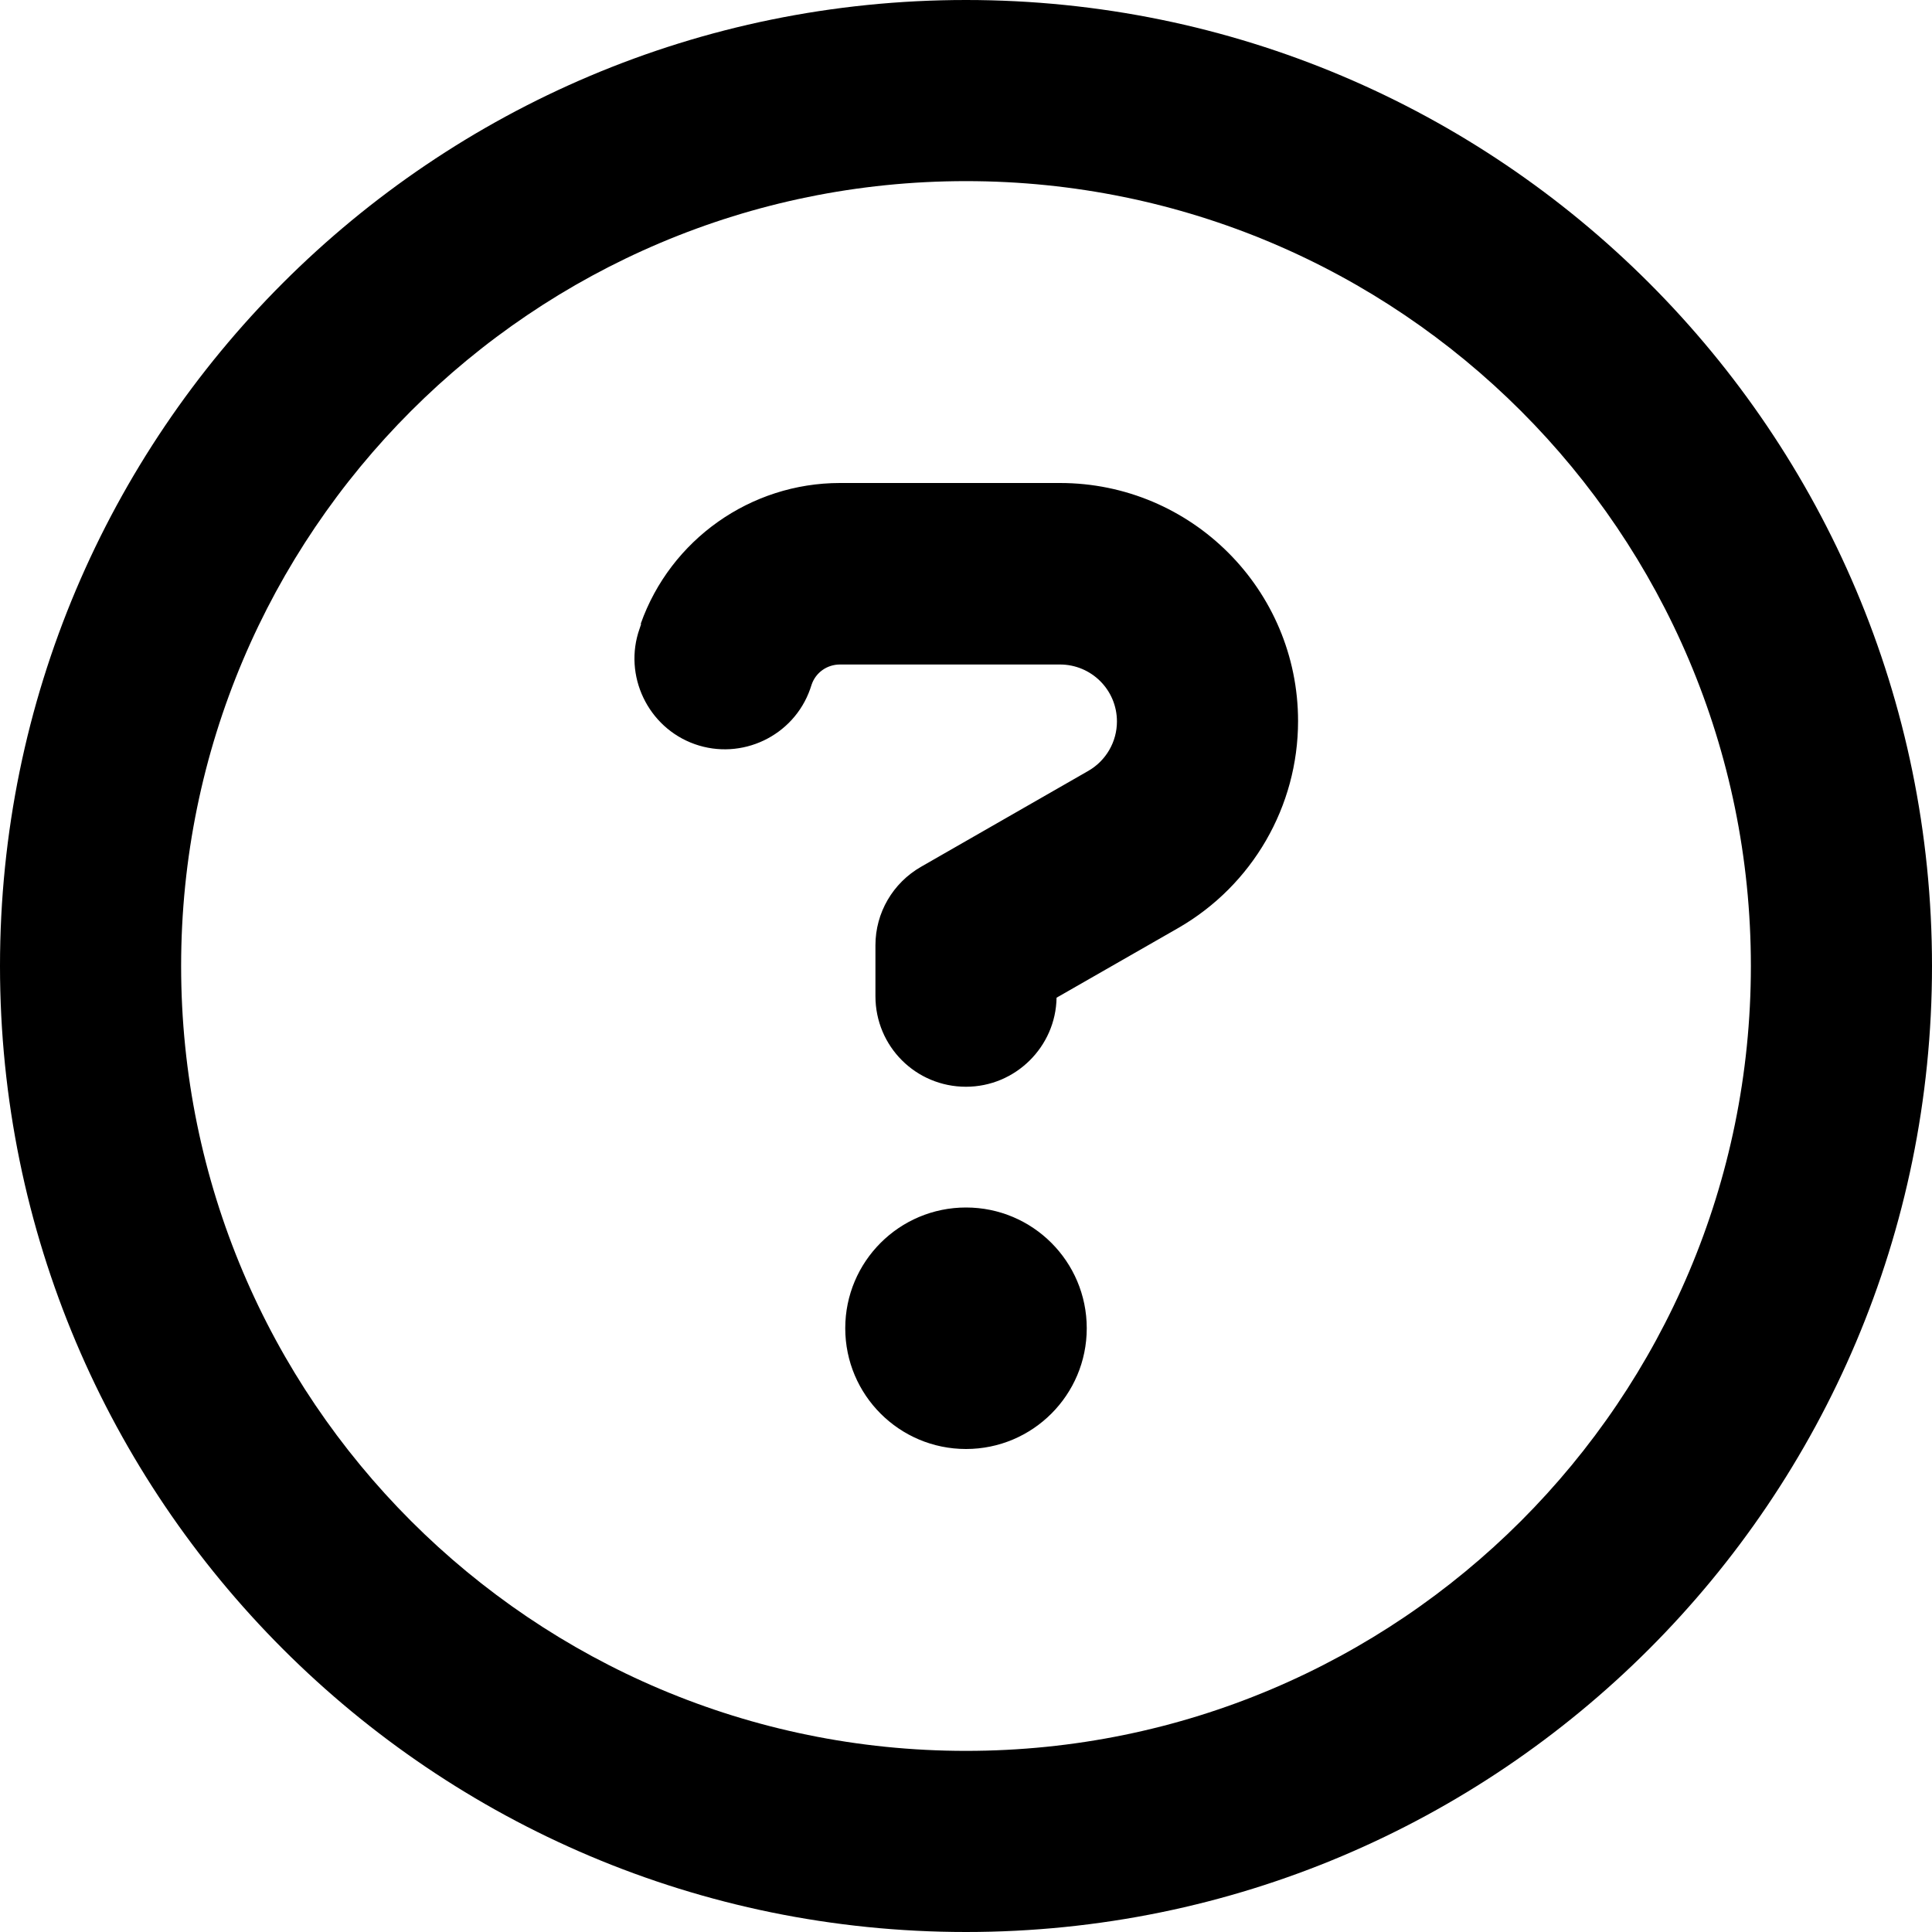
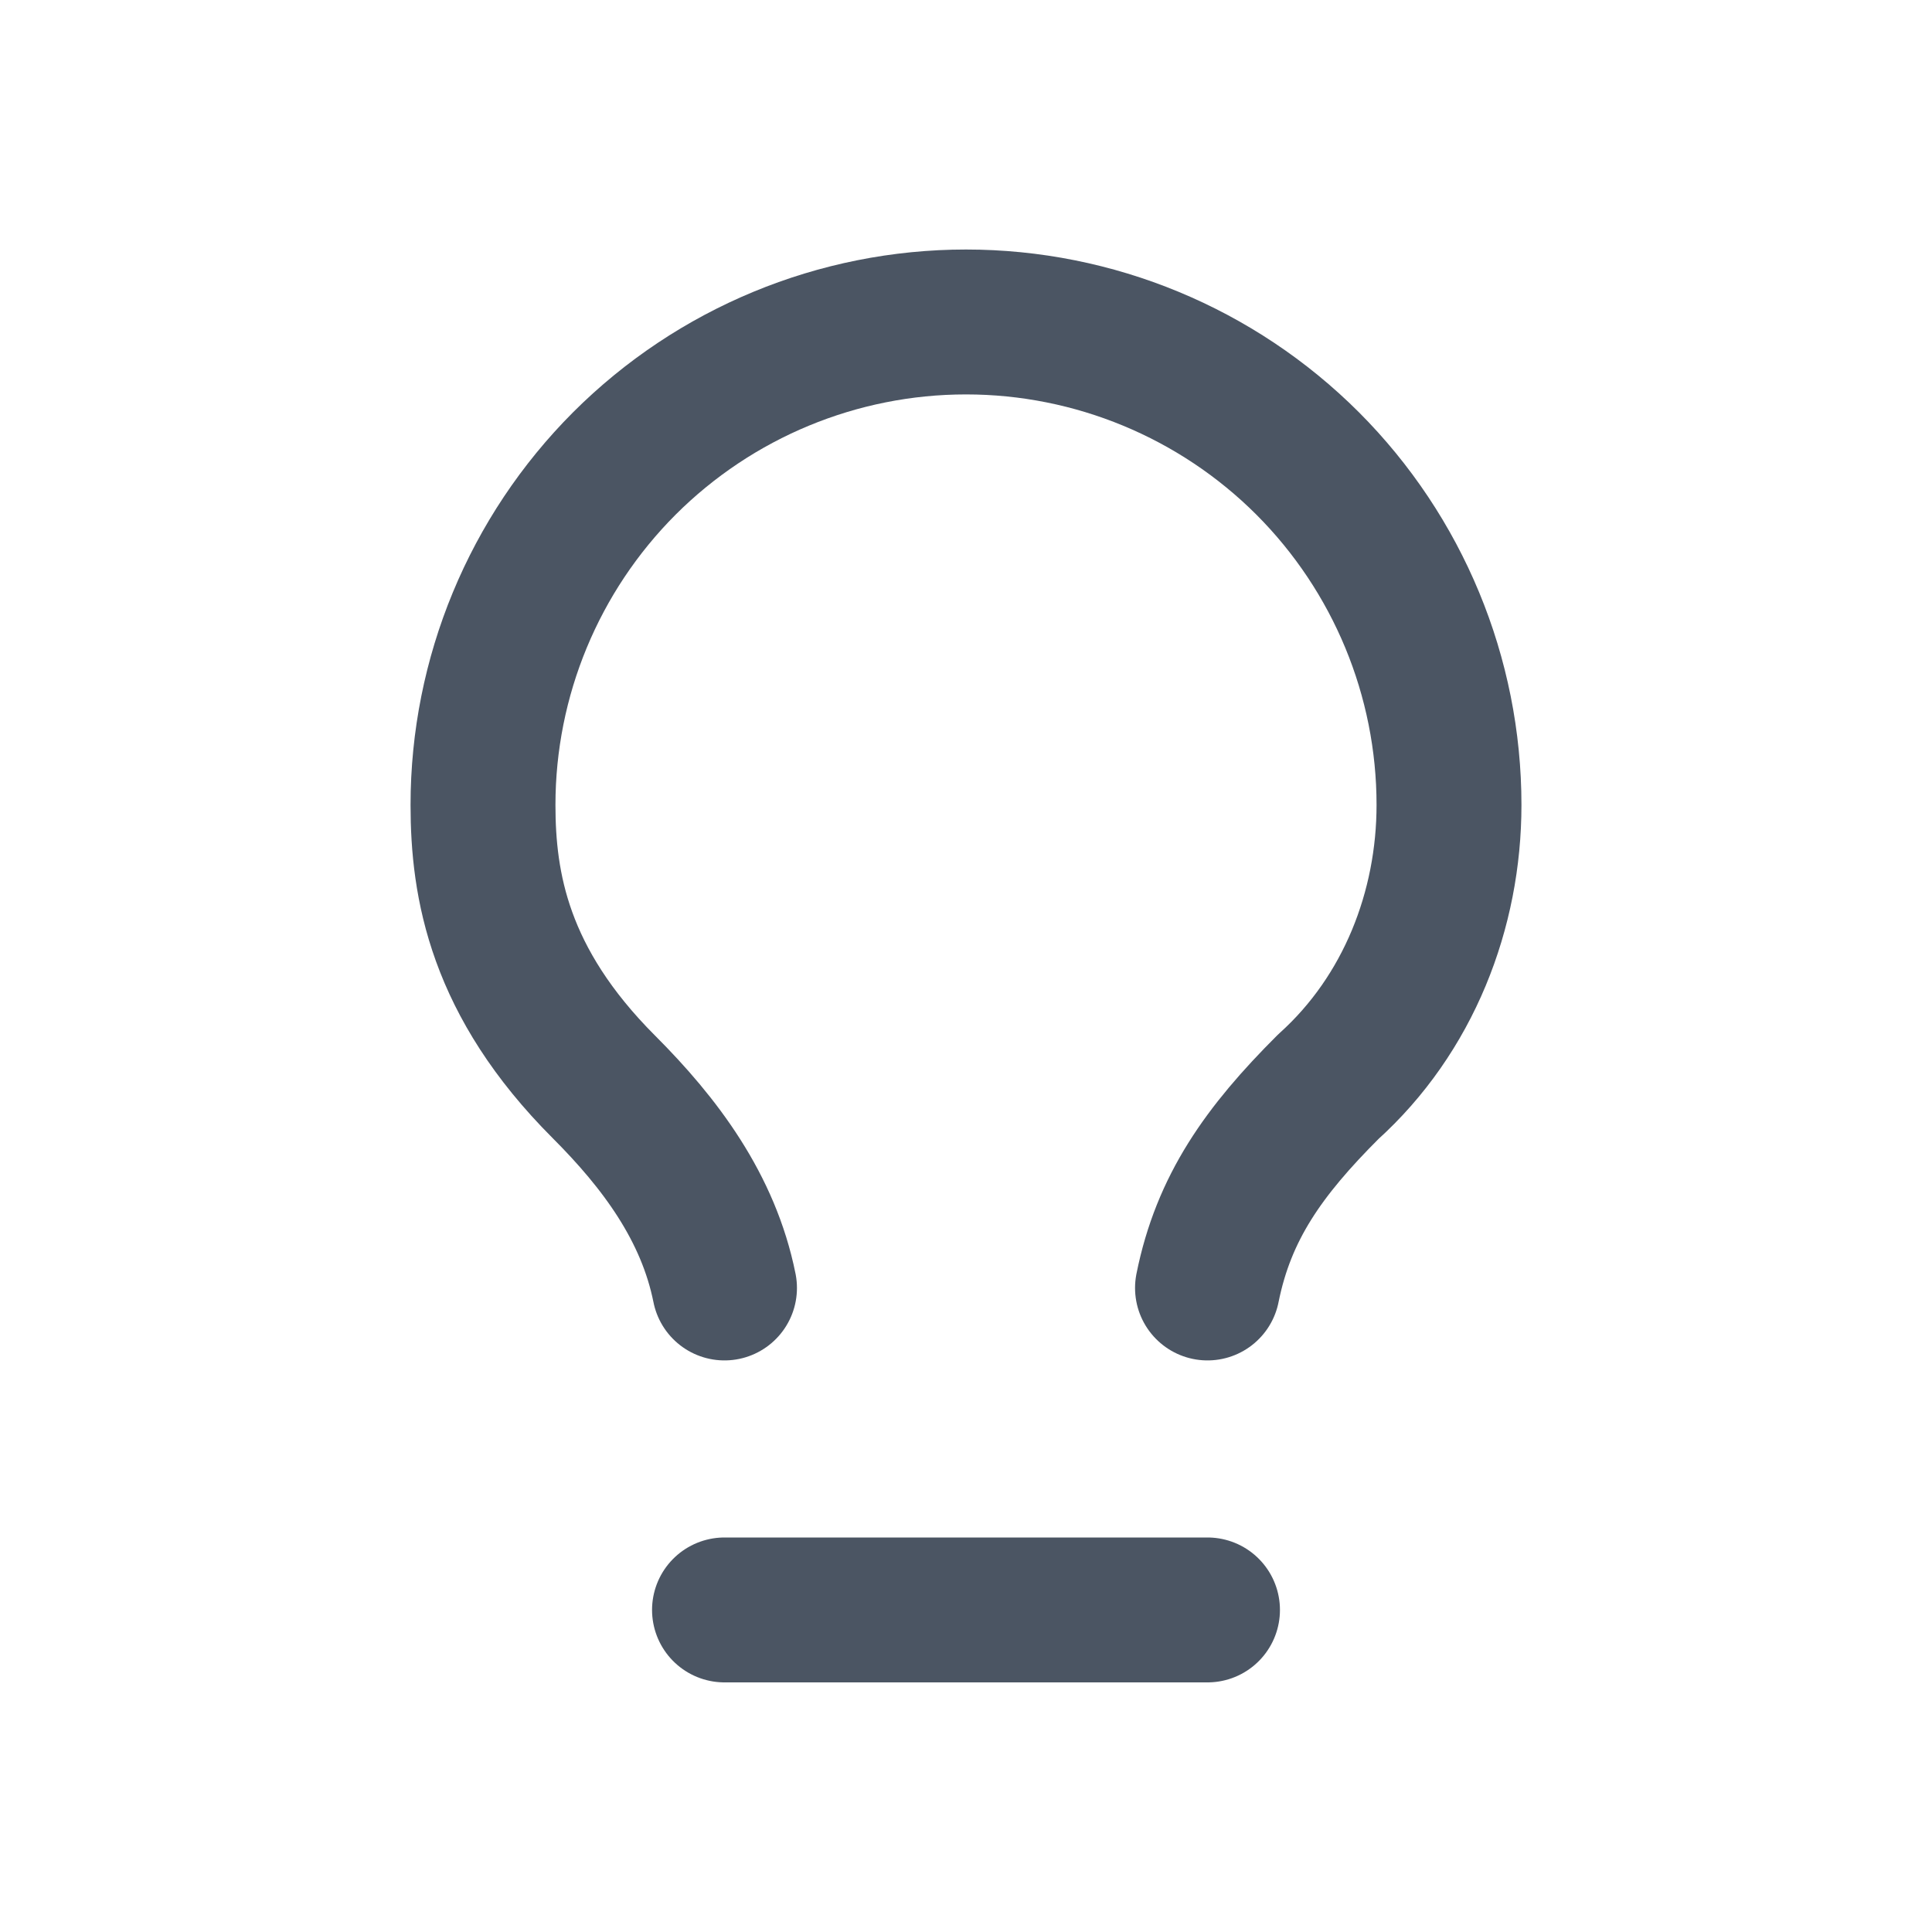
- <svg xmlns="http://www.w3.org/2000/svg" viewBox="0 0 512 512">
-   <path d="M464 256A208 208 0 1 0 48 256a208 208 0 1 0 416 0zM0 256a256 256 0 1 1 512 0A256 256 0 1 1 0 256zm169.8-90.7c7.9-22.3 29.1-37.3 52.8-37.3l58.3 0c34.9 0 63.1 28.3 63.1 63.1c0 22.6-12.1 43.5-31.7 54.8L280 264.4c-.2 13-10.9 23.6-24 23.6c-13.3 0-24-10.7-24-24l0-13.5c0-8.6 4.6-16.5 12.1-20.8l44.3-25.4c4.7-2.7 7.6-7.7 7.6-13.1c0-8.4-6.8-15.1-15.1-15.1l-58.3 0c-3.4 0-6.4 2.1-7.5 5.3l-.4 1.2c-4.4 12.5-18.2 19-30.6 14.6s-19-18.2-14.6-30.6l.4-1.2zM224 352a32 32 0 1 1 64 0 32 32 0 1 1 -64 0z" />
+ <svg xmlns="http://www.w3.org/2000/svg" width="20" height="20" viewBox="0 0 20 20" fill="none">
+   <path d="M12.5 13.333C12.667 12.5 13.083 11.916 13.75 11.25C14.583 10.5 15 9.416 15 8.333C15 7.007 14.473 5.735 13.536 4.797C12.598 3.86 11.326 3.333 10 3.333C8.674 3.333 7.402 3.86 6.464 4.797C5.527 5.735 5 7.007 5 8.333C5 9.166 5.167 10.166 6.25 11.25C6.833 11.833 7.333 12.5 7.5 13.333M7.5 16.666H12.5" stroke="#4B5563" stroke-width="1.5" stroke-linecap="round" stroke-linejoin="round" />
</svg>
